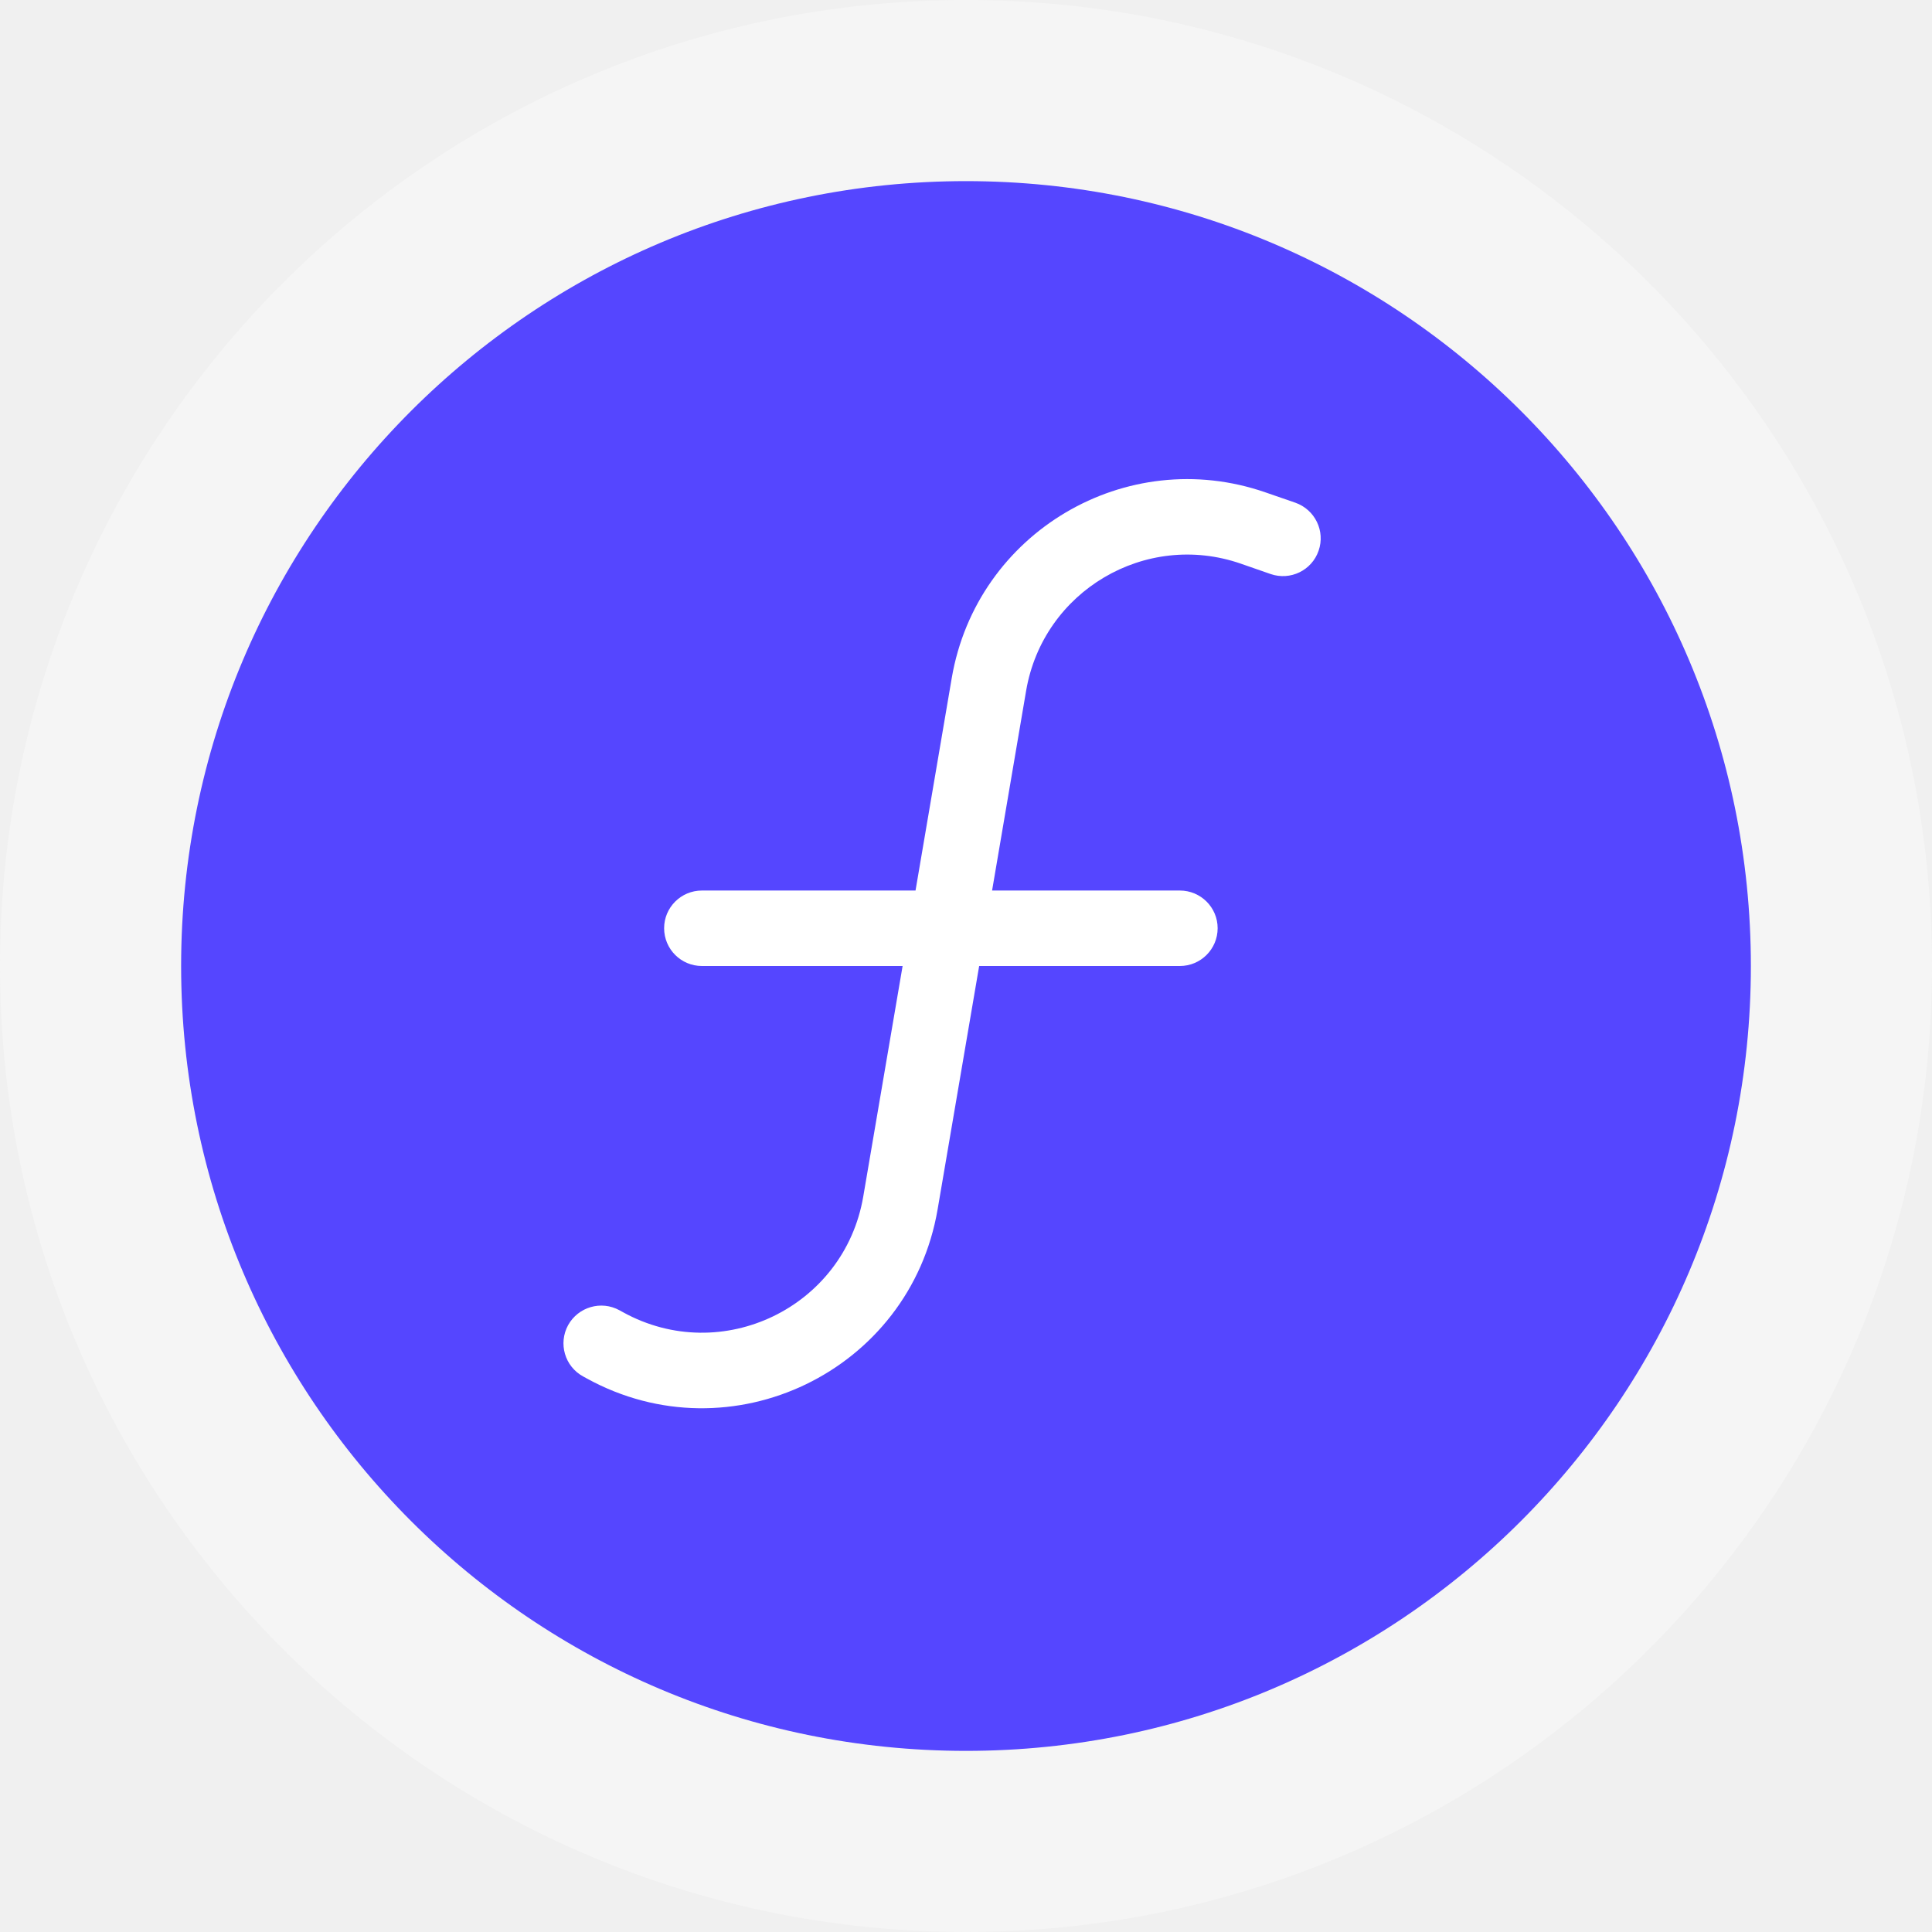
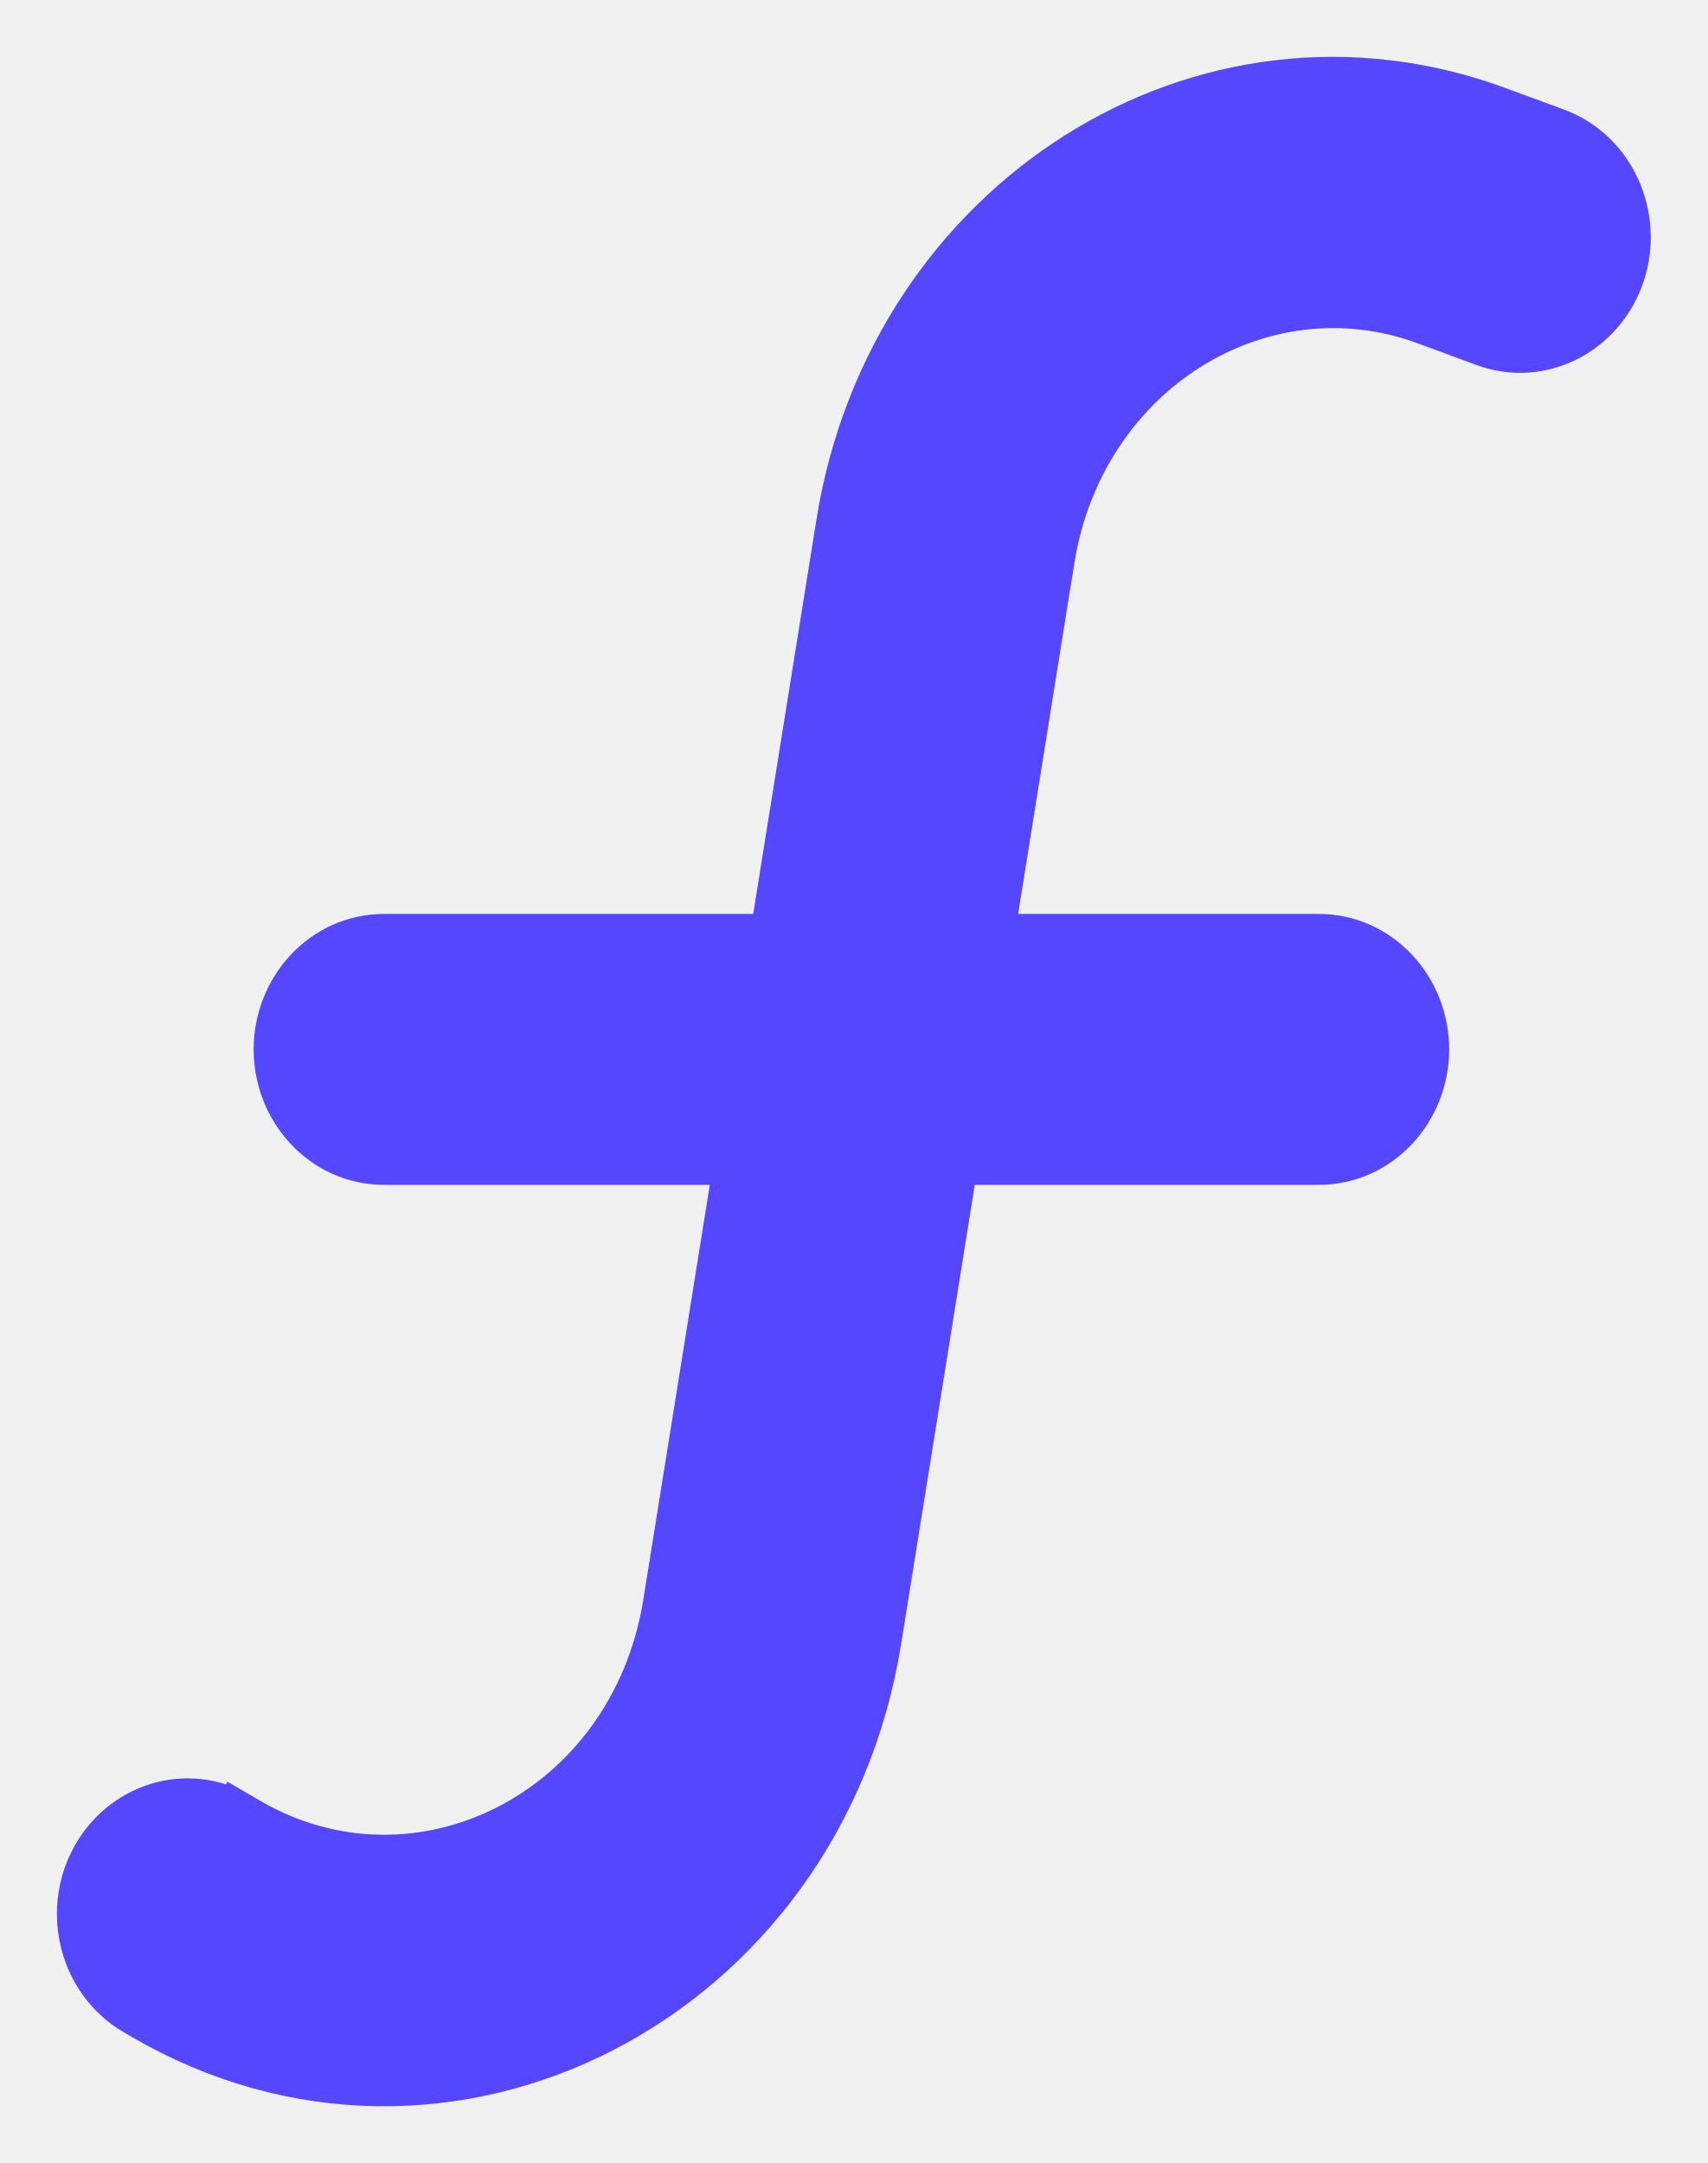
- <svg xmlns="http://www.w3.org/2000/svg" width="16" height="16" viewBox="0 0 16 16" fill="none">
-   <circle cx="8" cy="8" r="7.25" fill="#5546FF" stroke="#F5F5F5" stroke-width="1.5" />
-   <path d="M8.498 5.72C8.639 4.895 9.486 4.394 10.276 4.668L10.523 4.754C10.686 4.81 10.864 4.724 10.92 4.561C10.977 4.398 10.89 4.22 10.727 4.163L10.481 4.078C9.326 3.677 8.088 4.41 7.882 5.615L7.582 7.375H5.813C5.64 7.375 5.5 7.515 5.5 7.687C5.5 7.86 5.64 8 5.813 8H7.475L7.149 9.91C6.992 10.828 5.977 11.317 5.161 10.868L5.13 10.851C4.979 10.768 4.789 10.823 4.705 10.974C4.622 11.126 4.677 11.316 4.829 11.399L4.86 11.416C6.053 12.072 7.536 11.356 7.765 10.015L8.109 8H9.771C9.944 8 10.084 7.86 10.084 7.687C10.084 7.515 9.944 7.375 9.771 7.375H8.216L8.498 5.72Z" fill="white" />
+ <svg xmlns="http://www.w3.org/2000/svg" width="15" height="19" viewBox="0 0 15 19" fill="none">
+   <path d="M9.189 4.911L8.943 4.871L9.189 4.911C9.459 3.227 11.068 2.238 12.542 2.782L12.629 2.548L12.542 2.782L13.053 2.971C13.053 2.971 13.053 2.971 13.053 2.971C13.536 3.149 14.045 2.871 14.202 2.387C14.357 1.91 14.125 1.372 13.651 1.197C13.651 1.197 13.651 1.197 13.651 1.197L13.14 1.009L13.14 1.009C10.581 0.064 7.867 1.799 7.419 4.599L6.829 8.278H3.375C2.865 8.278 2.478 8.714 2.478 9.218C2.478 9.722 2.865 10.158 3.375 10.158H6.528L5.898 14.088C5.598 15.962 3.674 16.922 2.152 16.03L2.087 15.992L1.961 16.206L2.087 15.992C1.642 15.731 1.092 15.911 0.858 16.365C0.628 16.81 0.775 17.378 1.209 17.633L1.209 17.633L1.274 17.671C3.915 19.219 7.17 17.517 7.669 14.399L8.349 10.158H11.581C12.092 10.158 12.479 9.722 12.479 9.218C12.479 8.714 12.092 8.278 11.581 8.278H8.65L9.189 4.911Z" fill="#5546FF" stroke="#5546FF" stroke-width="0.5" />
</svg>
